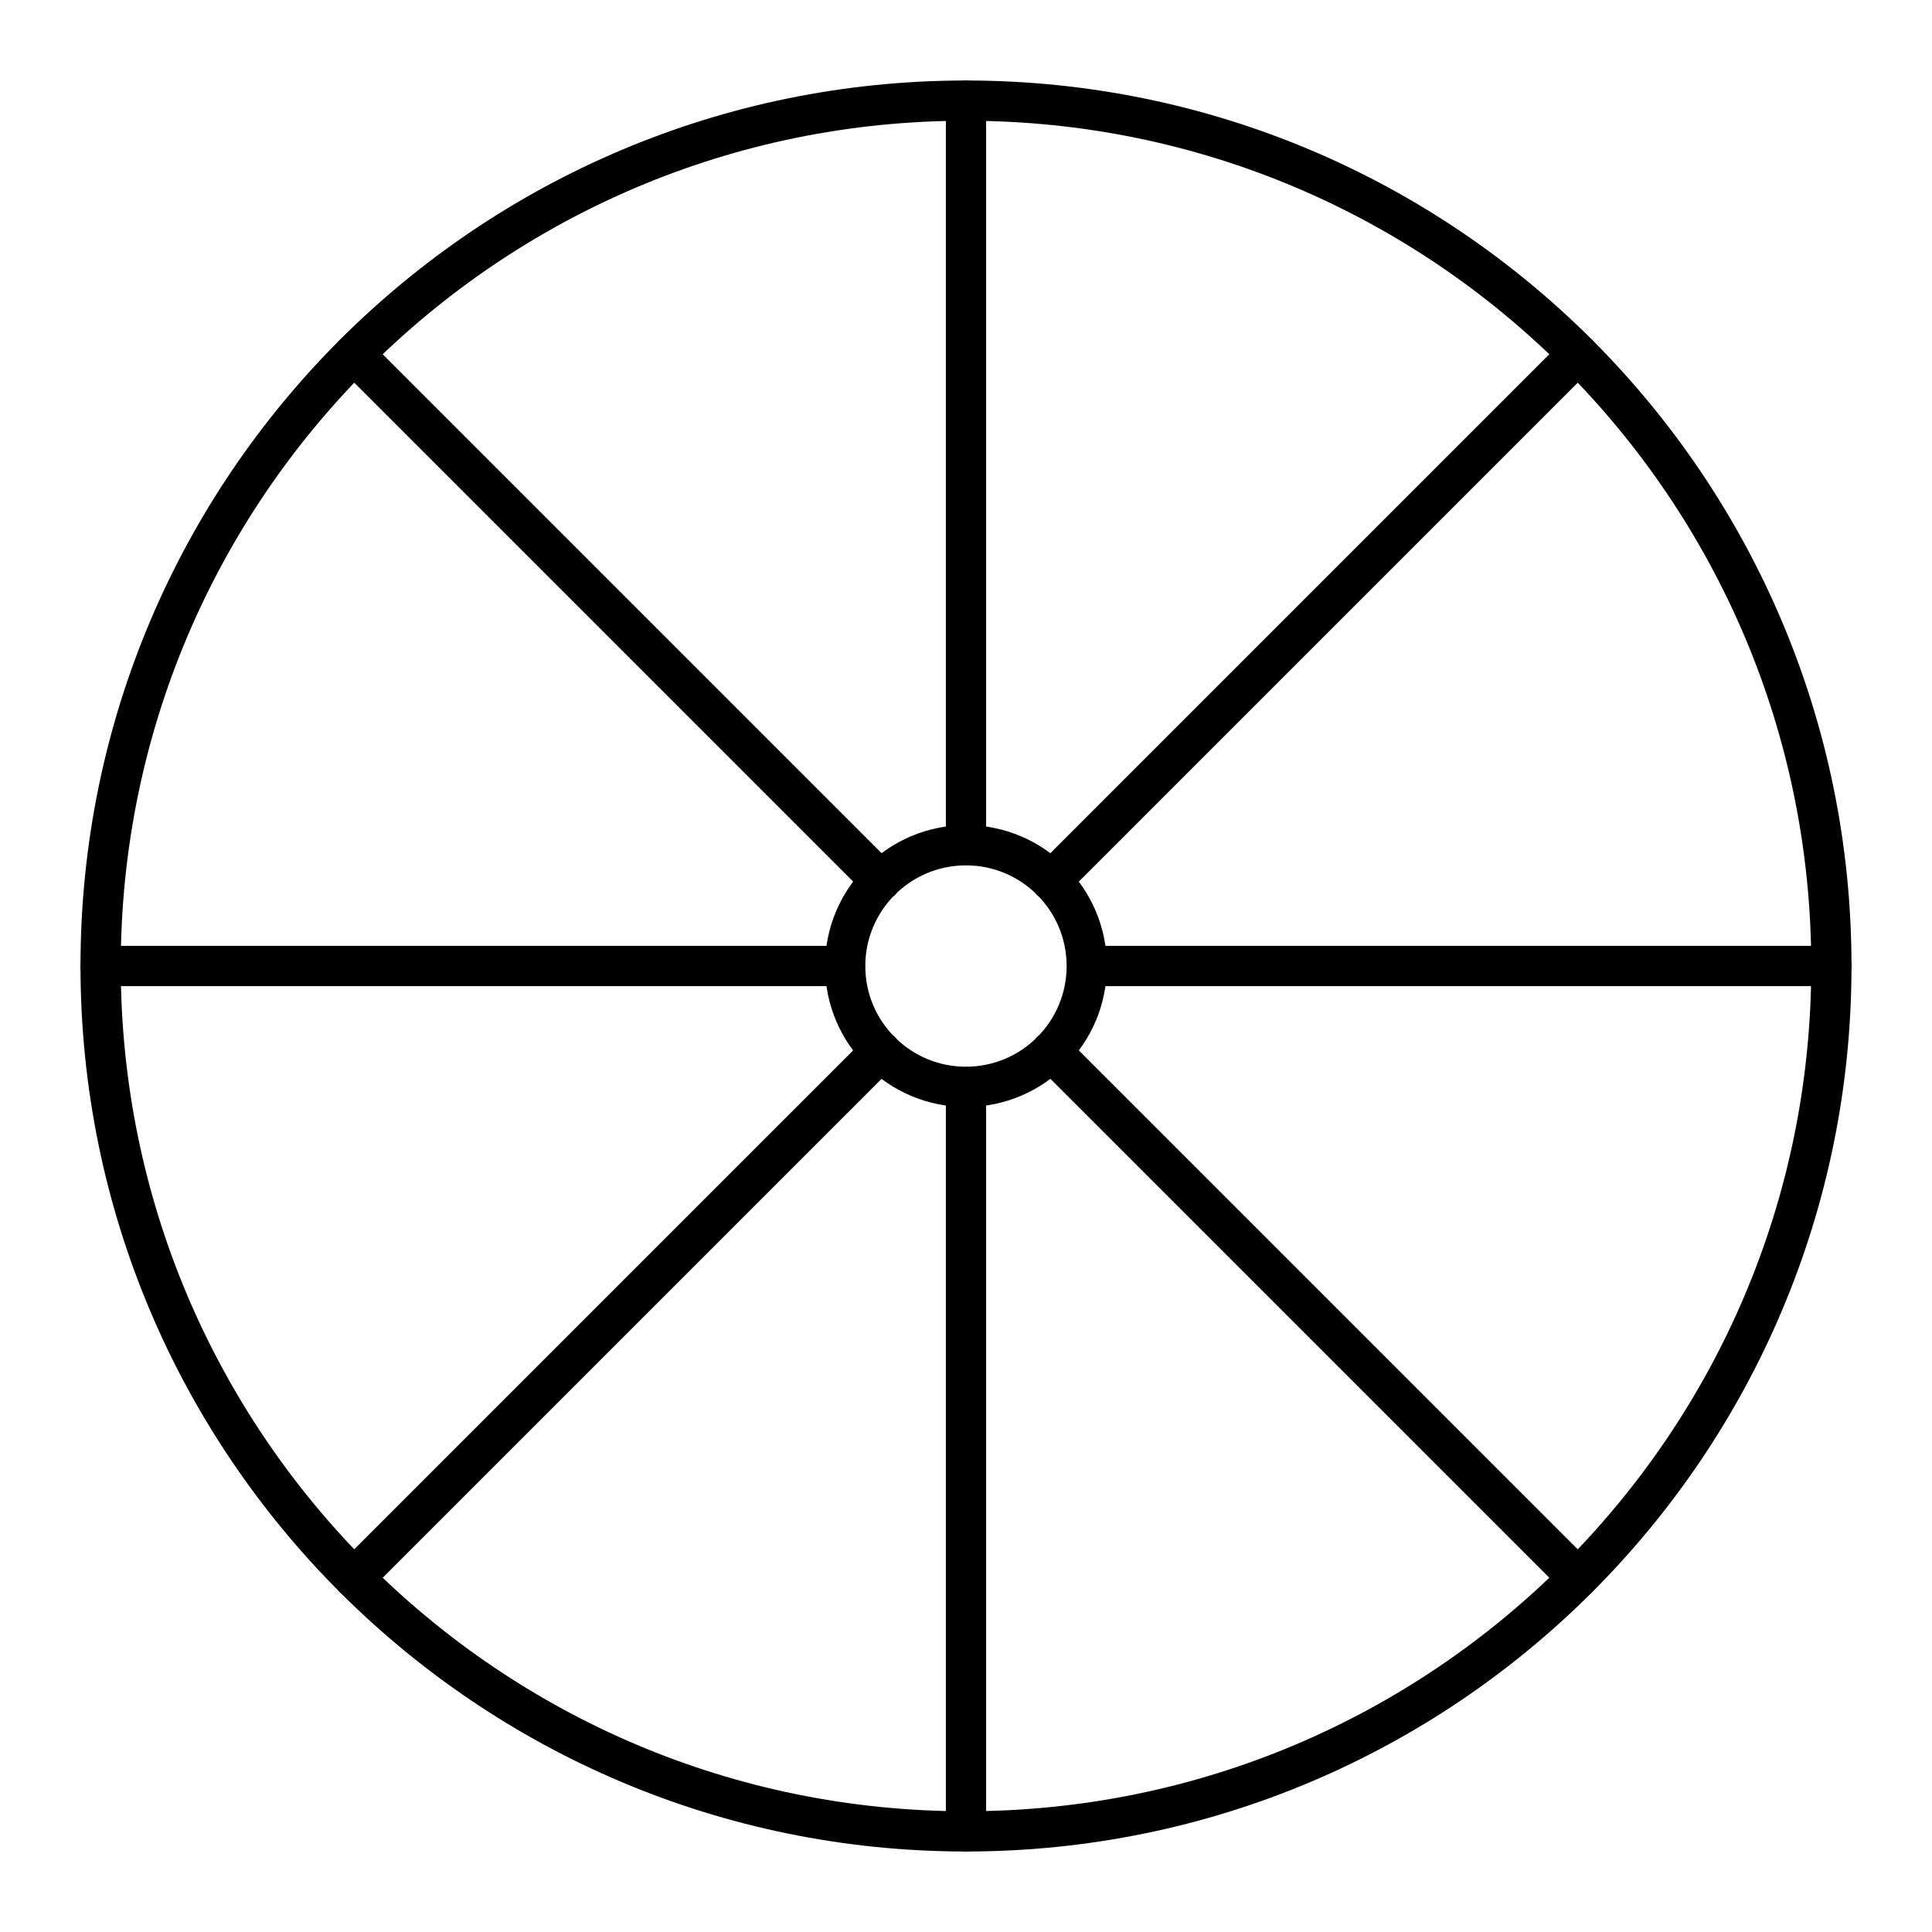
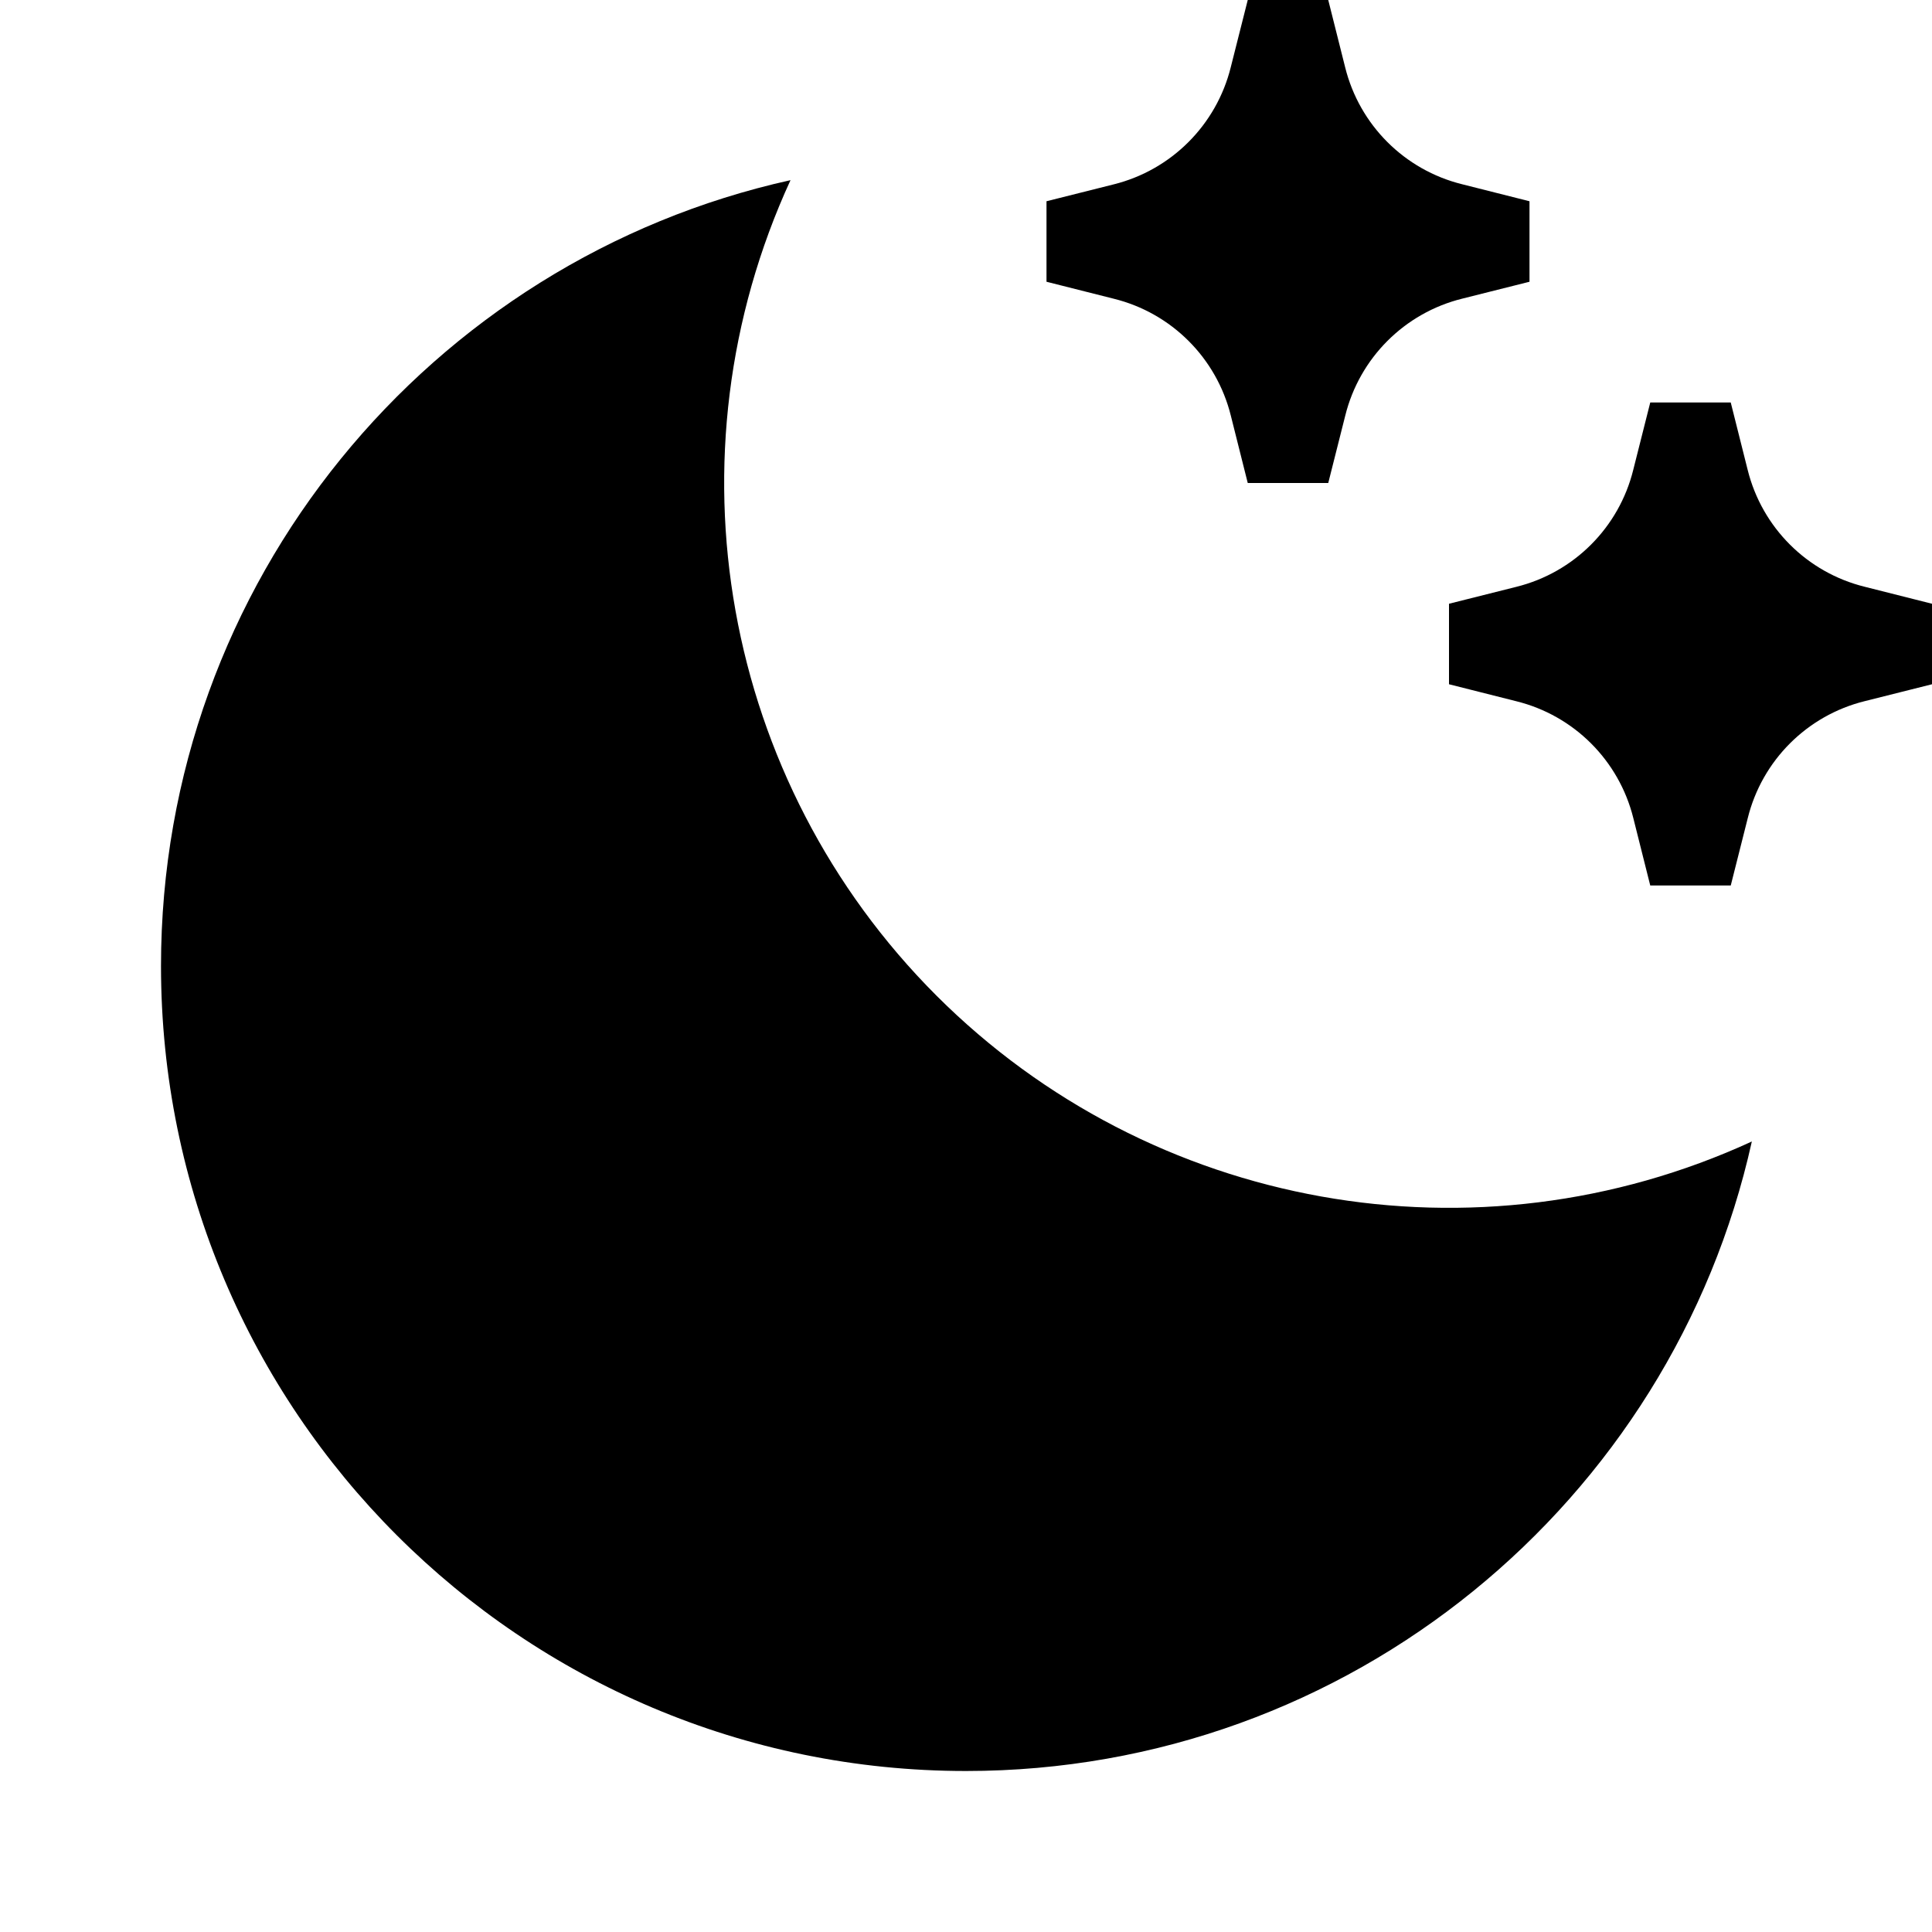
<svg xmlns="http://www.w3.org/2000/svg" width="24" height="24">
-   <path d="M45.5 24c0-11.875-9.625-21.5-21.5-21.5S2.5 12.125 2.5 24 12.125 45.5 24 45.5 45.5 35.875 45.5 24Zm0 0" style="fill:none;stroke-width:1;stroke-linecap:round;stroke-linejoin:round;stroke:#000;stroke-opacity:1;stroke-miterlimit:4" transform="scale(.5)" />
-   <path d="M27 24a3 3 0 1 0-6.002.002A3 3 0 0 0 27 24ZM24 2.5V21M24 27v18.5M45.5 24H27M21 24H2.5M39.203 8.797 26.117 21.883M21.883 26.117 8.797 39.203M39.203 39.203 26.117 26.117M21.883 21.883 8.797 8.797" style="fill:none;stroke-width:1;stroke-linecap:round;stroke-linejoin:round;stroke:#000;stroke-opacity:1;stroke-miterlimit:4" transform="scale(.5)" />
+   <path d="M9.82 2.238a9.005 9.005 0 0 0 1.813 10.13 9.005 9.005 0 0 0 10.129 1.812C20.77 18.652 16.773 22 12 22 6.477 22 2 17.523 2 12c0-4.773 3.348-8.77 7.82-9.762Zm8.344.051L19 2.5v1l-.836.21a1.99 1.99 0 0 0-1.453 1.454L16.5 6h-1l-.21-.836a1.99 1.99 0 0 0-1.454-1.453L13 3.5v-1l.836-.21A1.996 1.996 0 0 0 15.289.835L15.5 0h1l.21.836a1.99 1.99 0 0 0 1.454 1.453Zm5 5L24 7.5v1l-.836.21a1.99 1.99 0 0 0-1.453 1.454L21.5 11h-1l-.21-.836a1.99 1.99 0 0 0-1.454-1.453L18 8.5v-1l.836-.21a1.99 1.99 0 0 0 1.453-1.454L20.5 5h1l.21.836a1.99 1.99 0 0 0 1.454 1.453Zm0 0" style="stroke:none;fill-rule:nonzero;fill:#000;fill-opacity:1" />
</svg>
